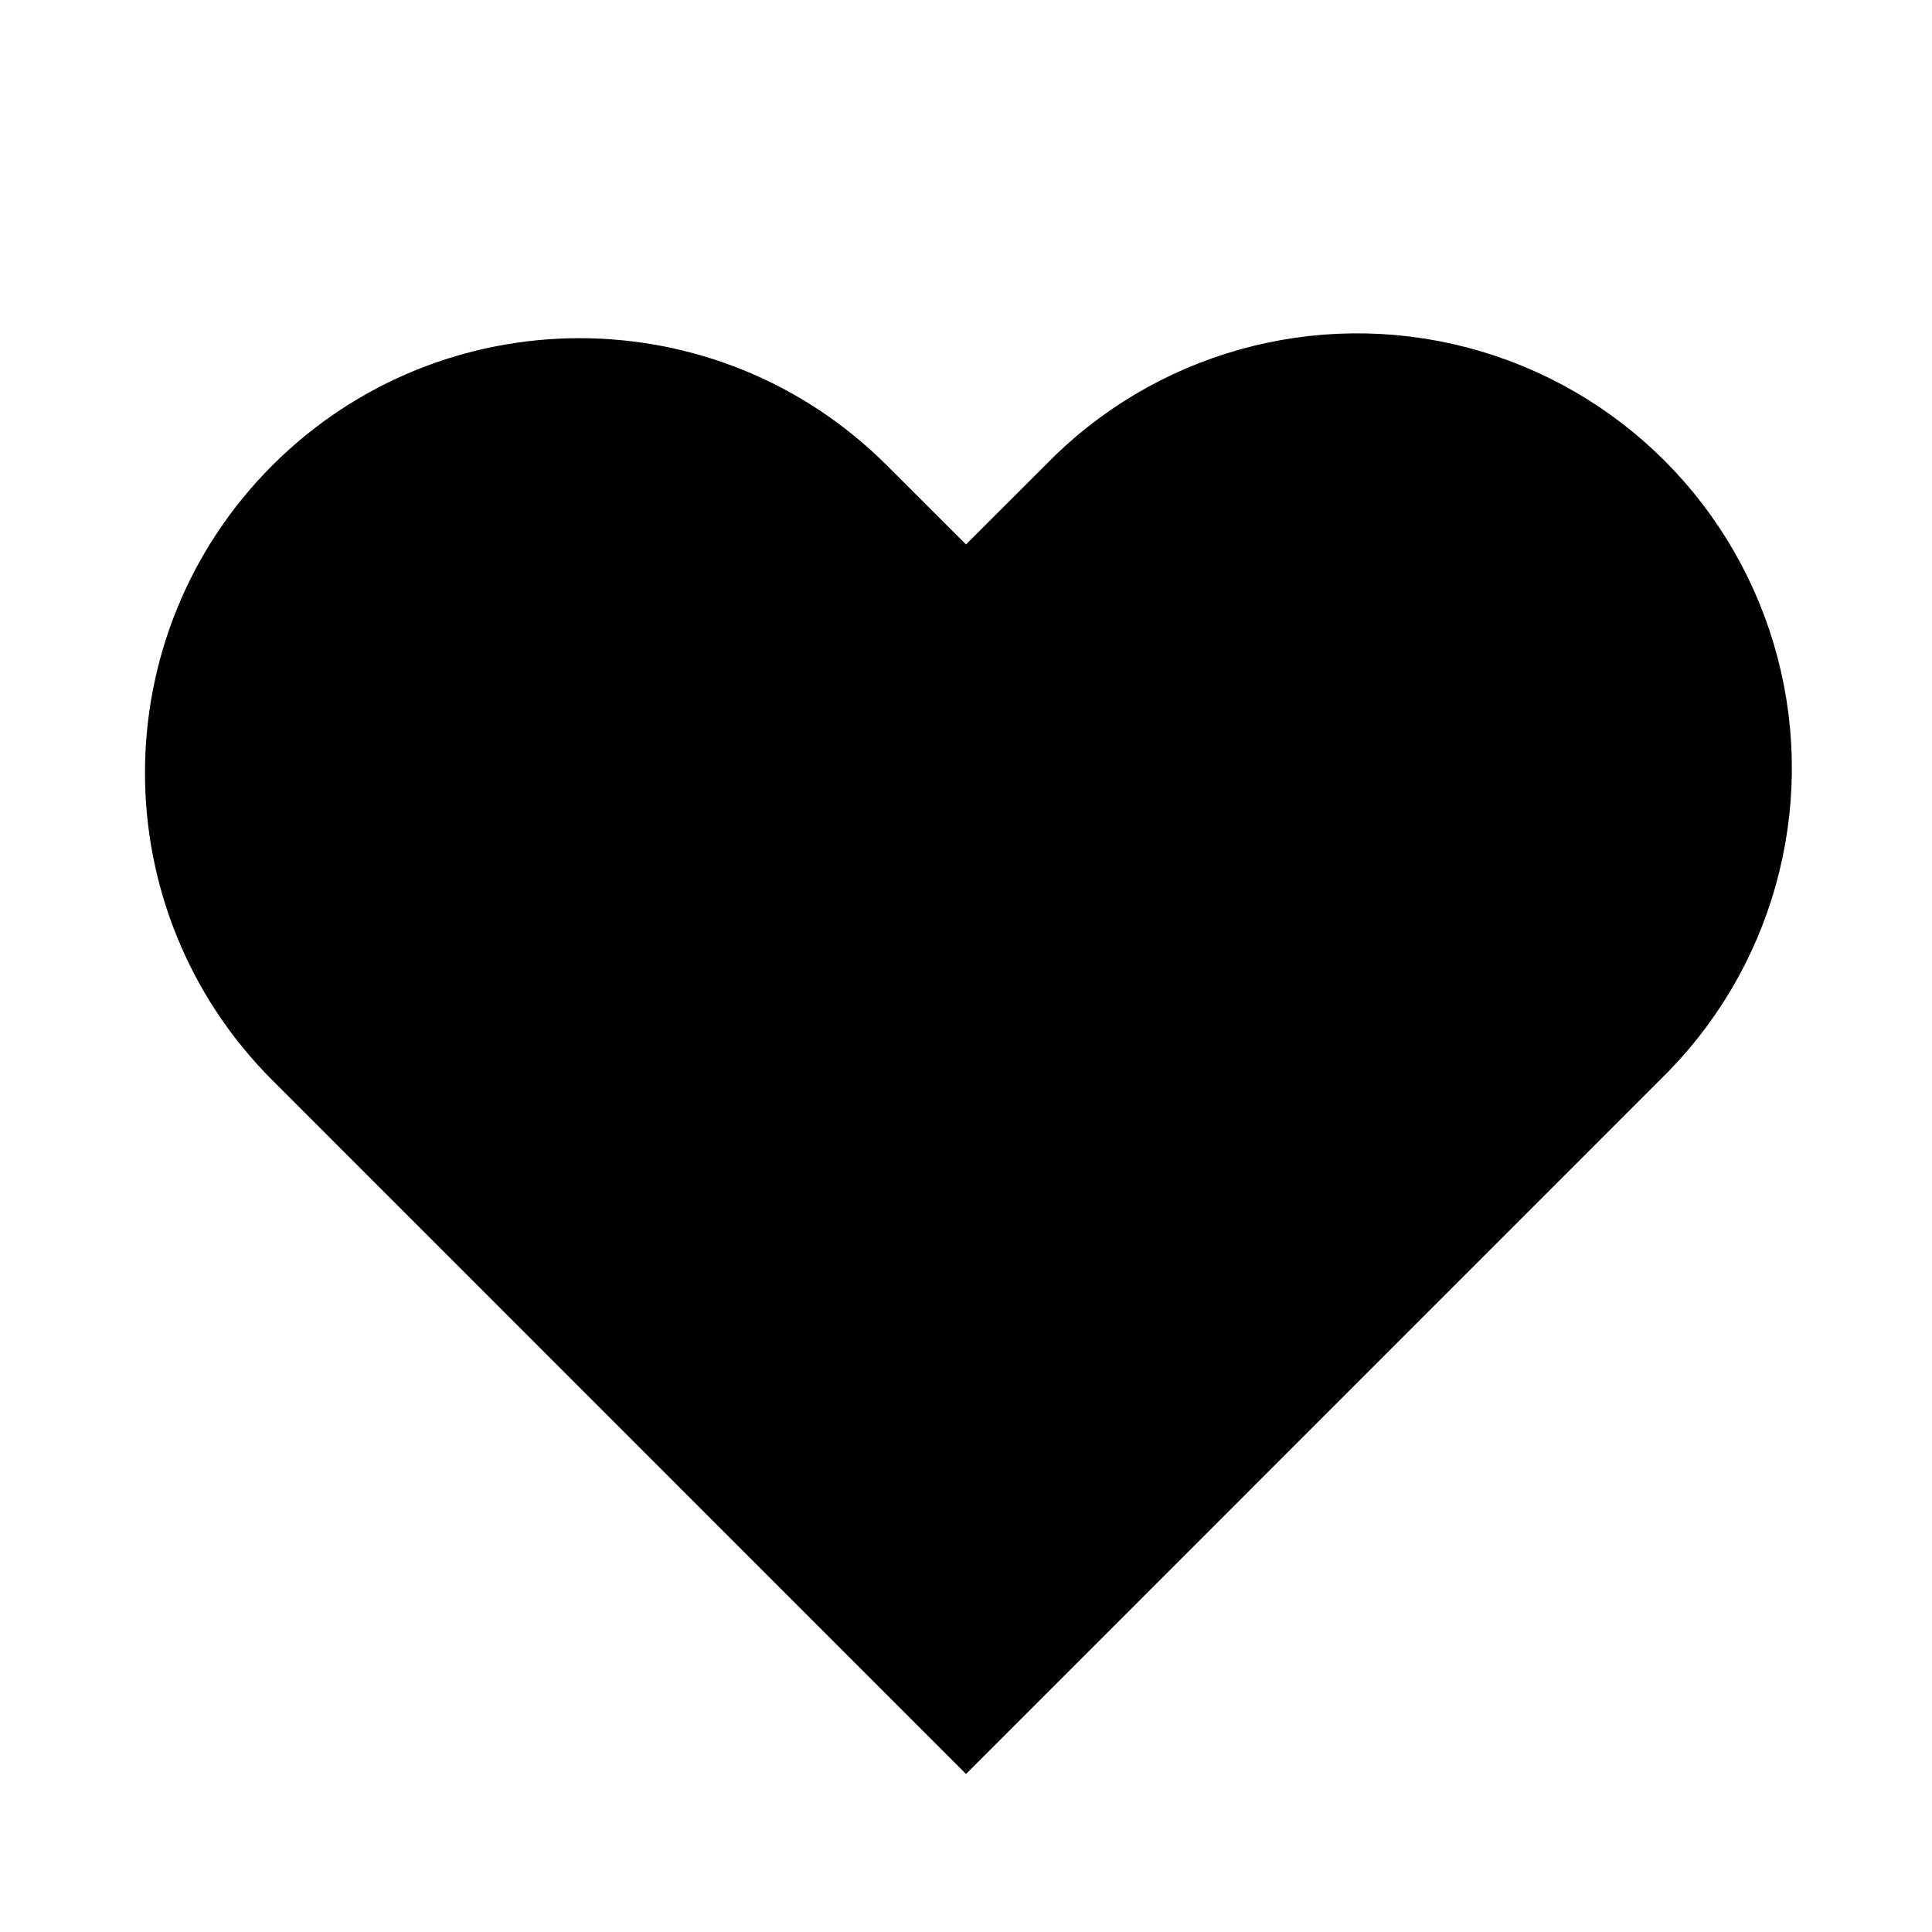
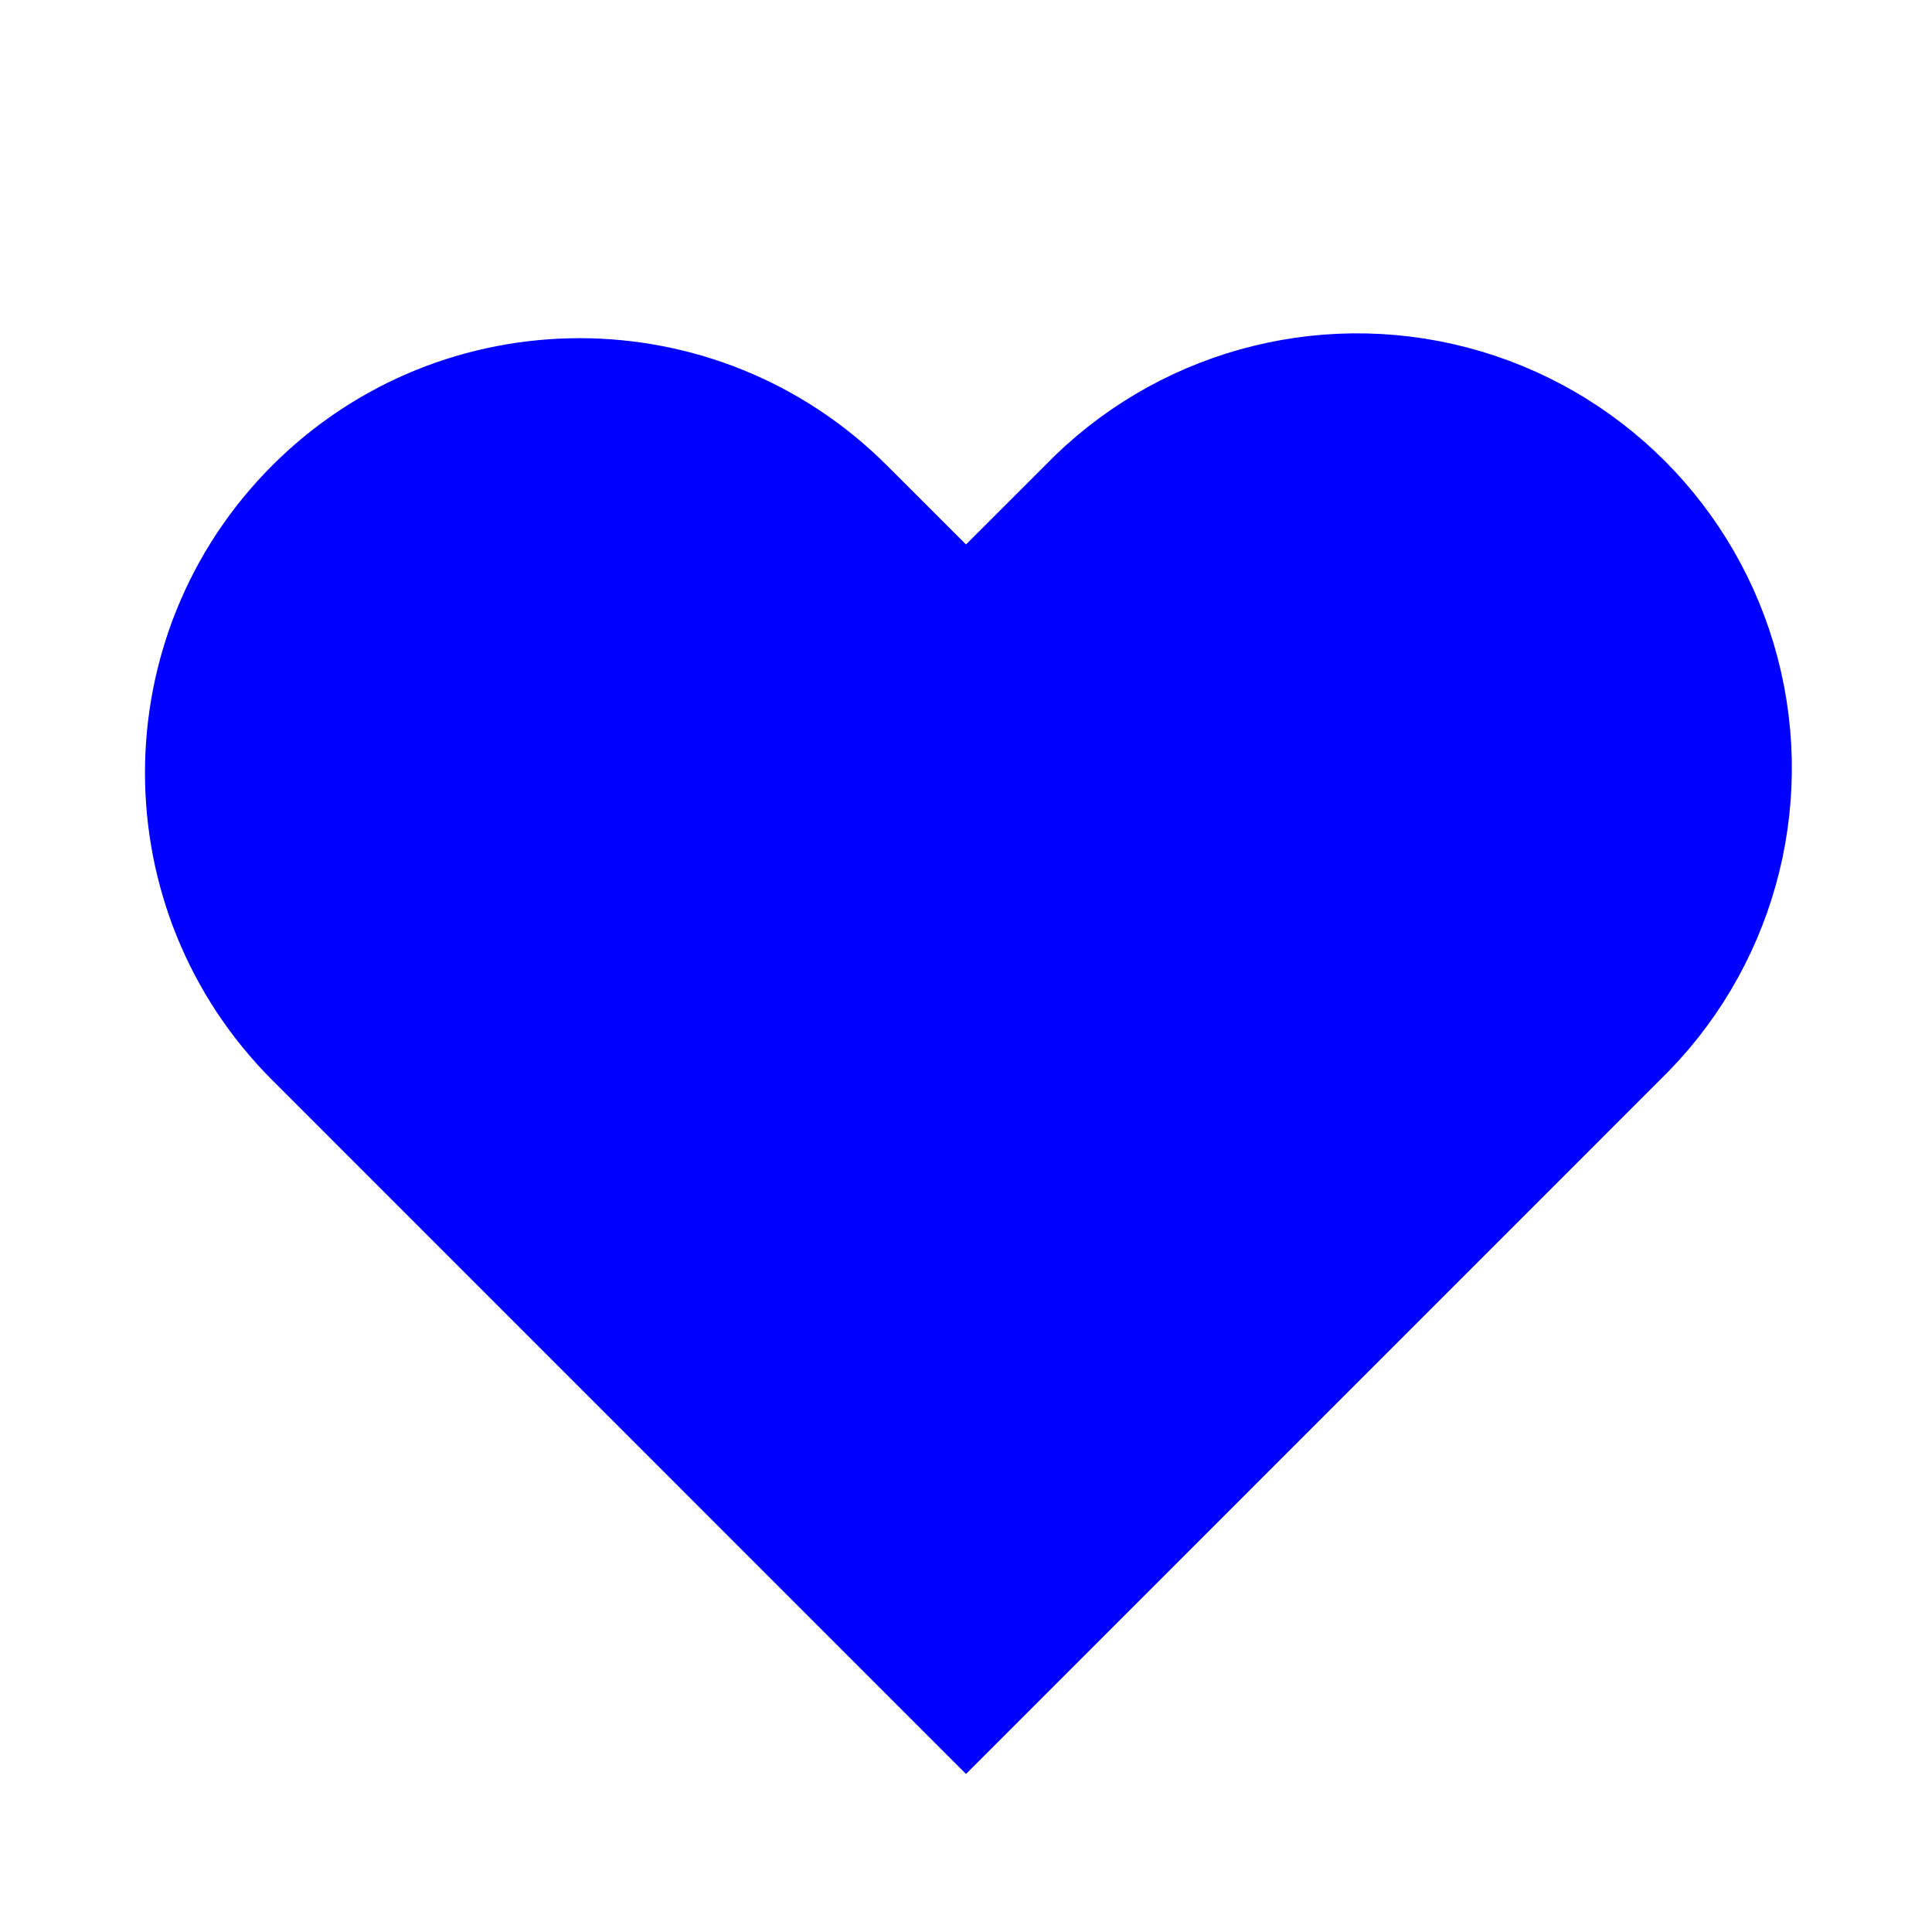
- <svg xmlns="http://www.w3.org/2000/svg" stroke-width="1" stroke="black" fill="black" viewBox="0 0 20 20">
+ <svg xmlns="http://www.w3.org/2000/svg" stroke-width="1" stroke="blue" fill="blue" viewBox="0 0 20 20">
  <path fill-rule="evenodd" d="M3.172 5.172a4 4 0 015.656 0L10 6.343l1.172-1.171a4 4 0 115.656 5.656L10 17.657l-6.828-6.829a4 4 0 010-5.656z" clip-rule="evenodd" />
</svg>
